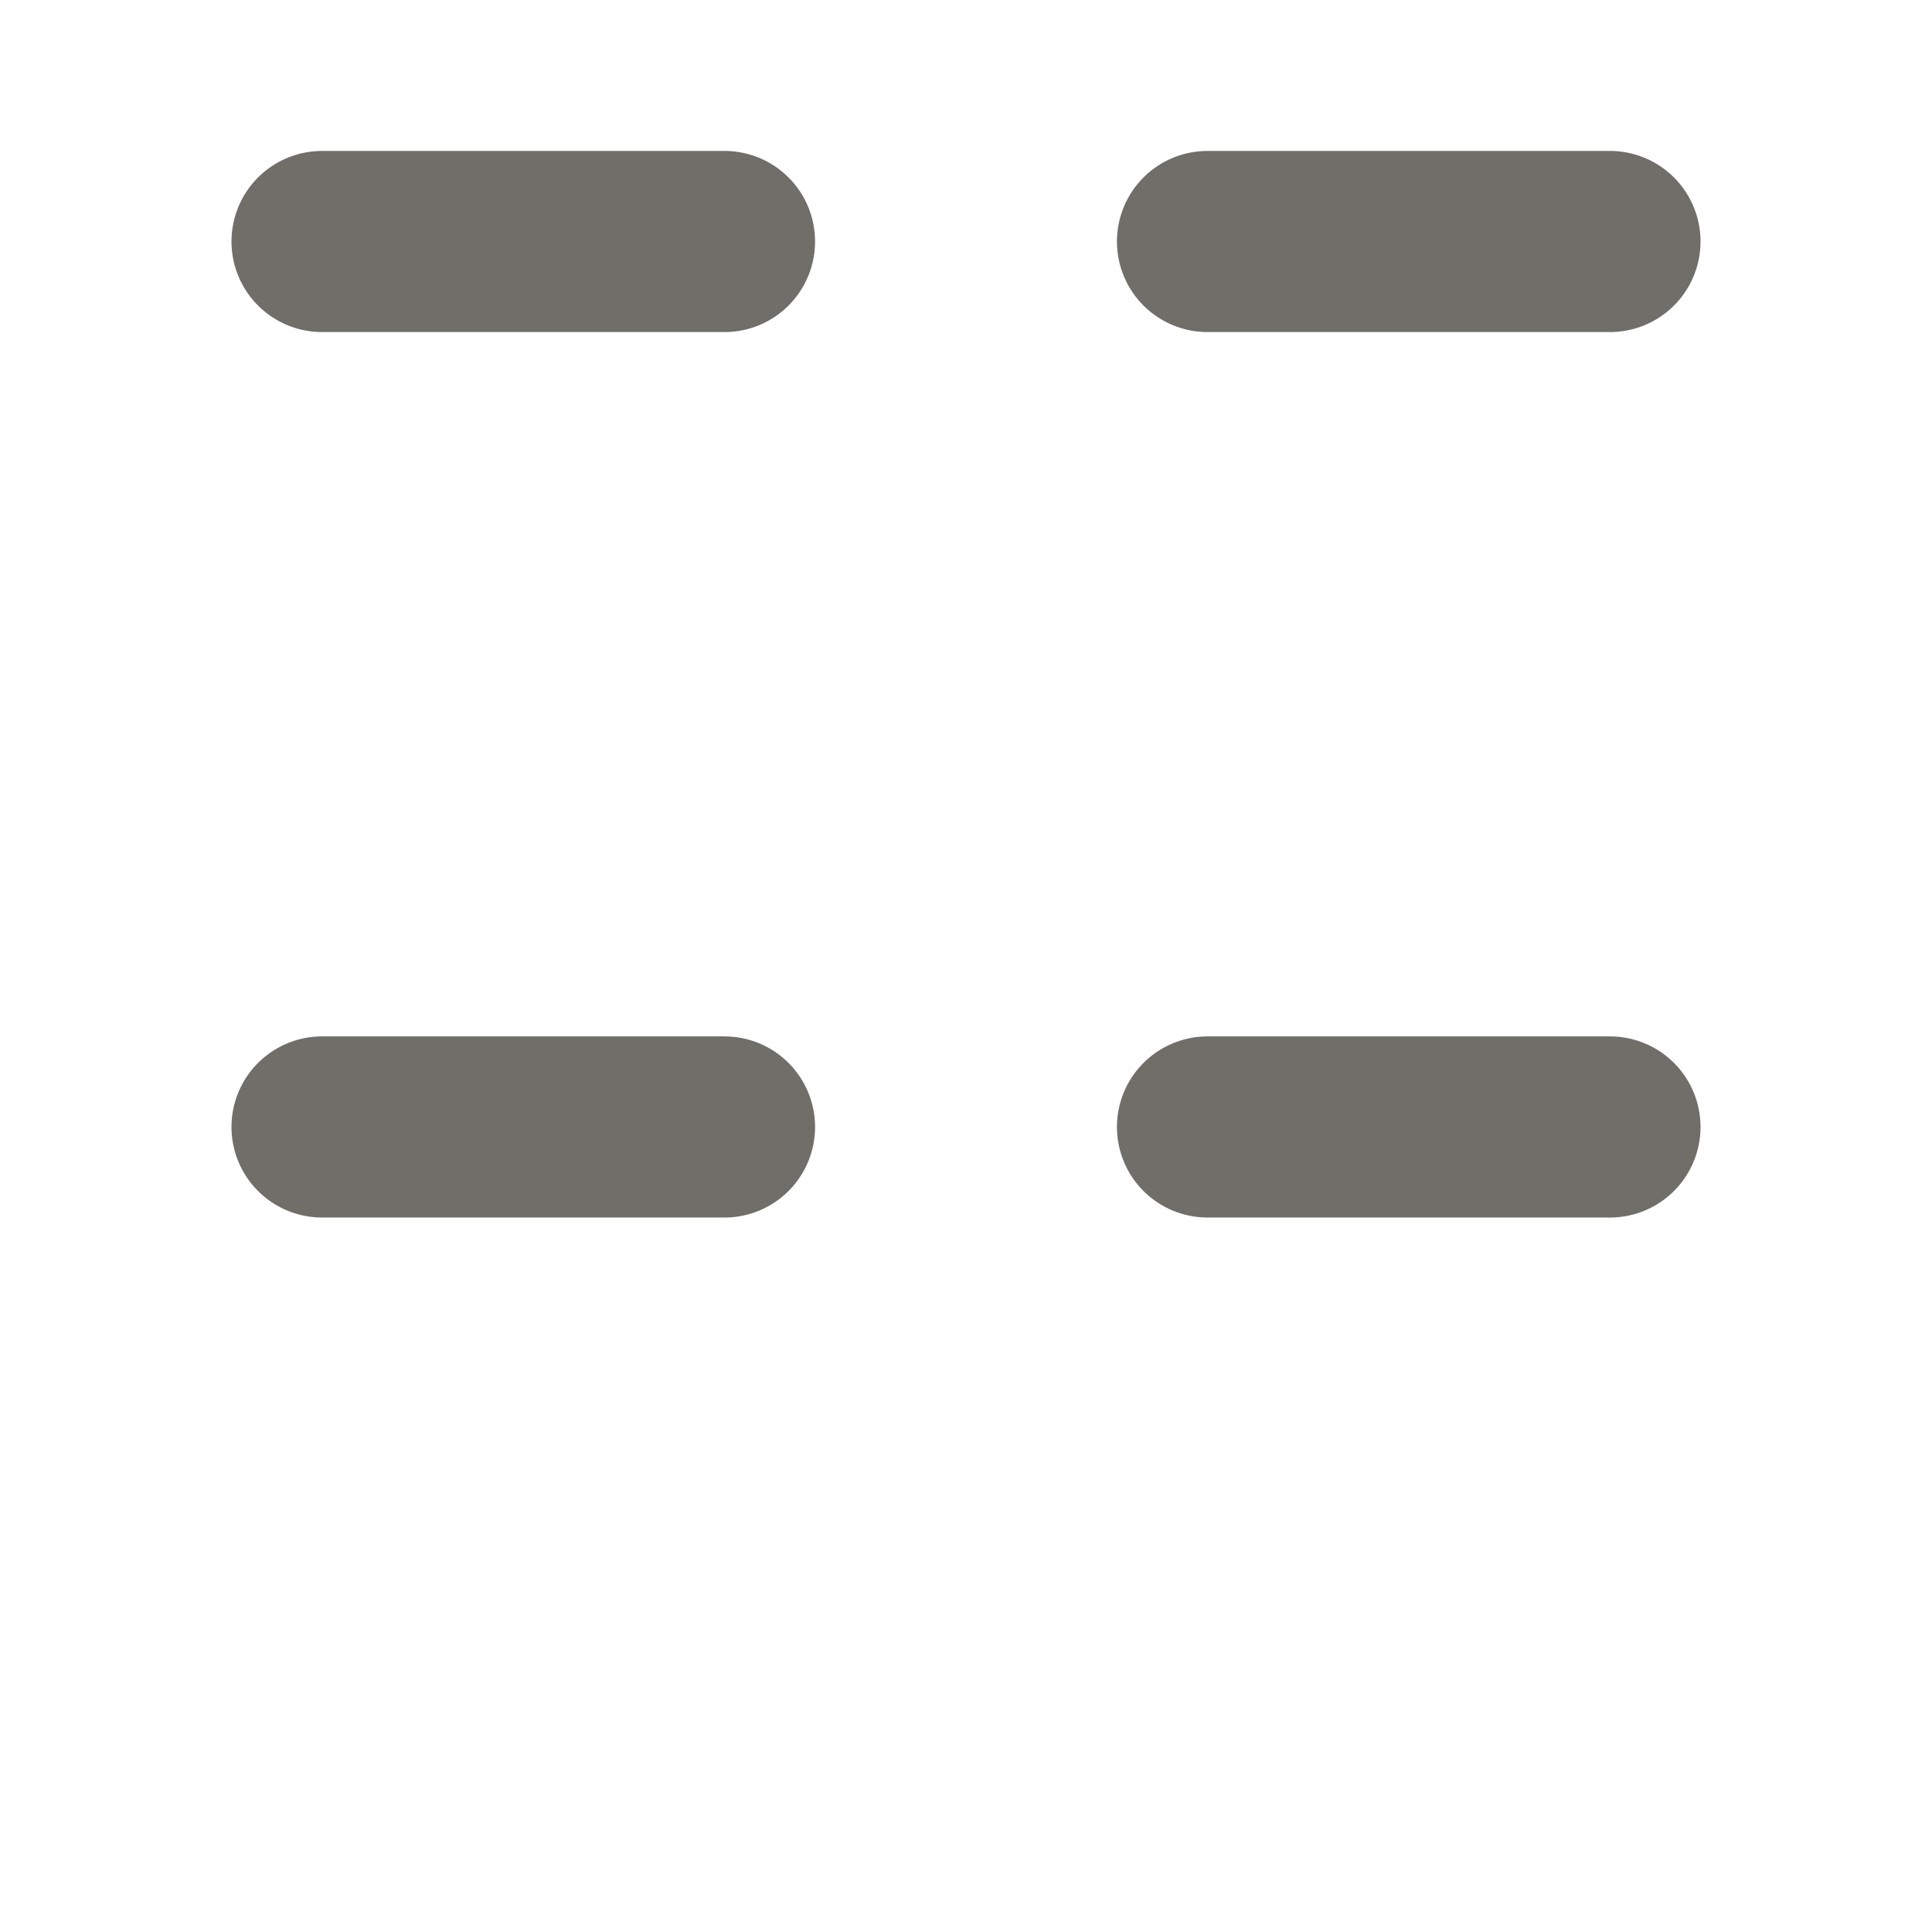
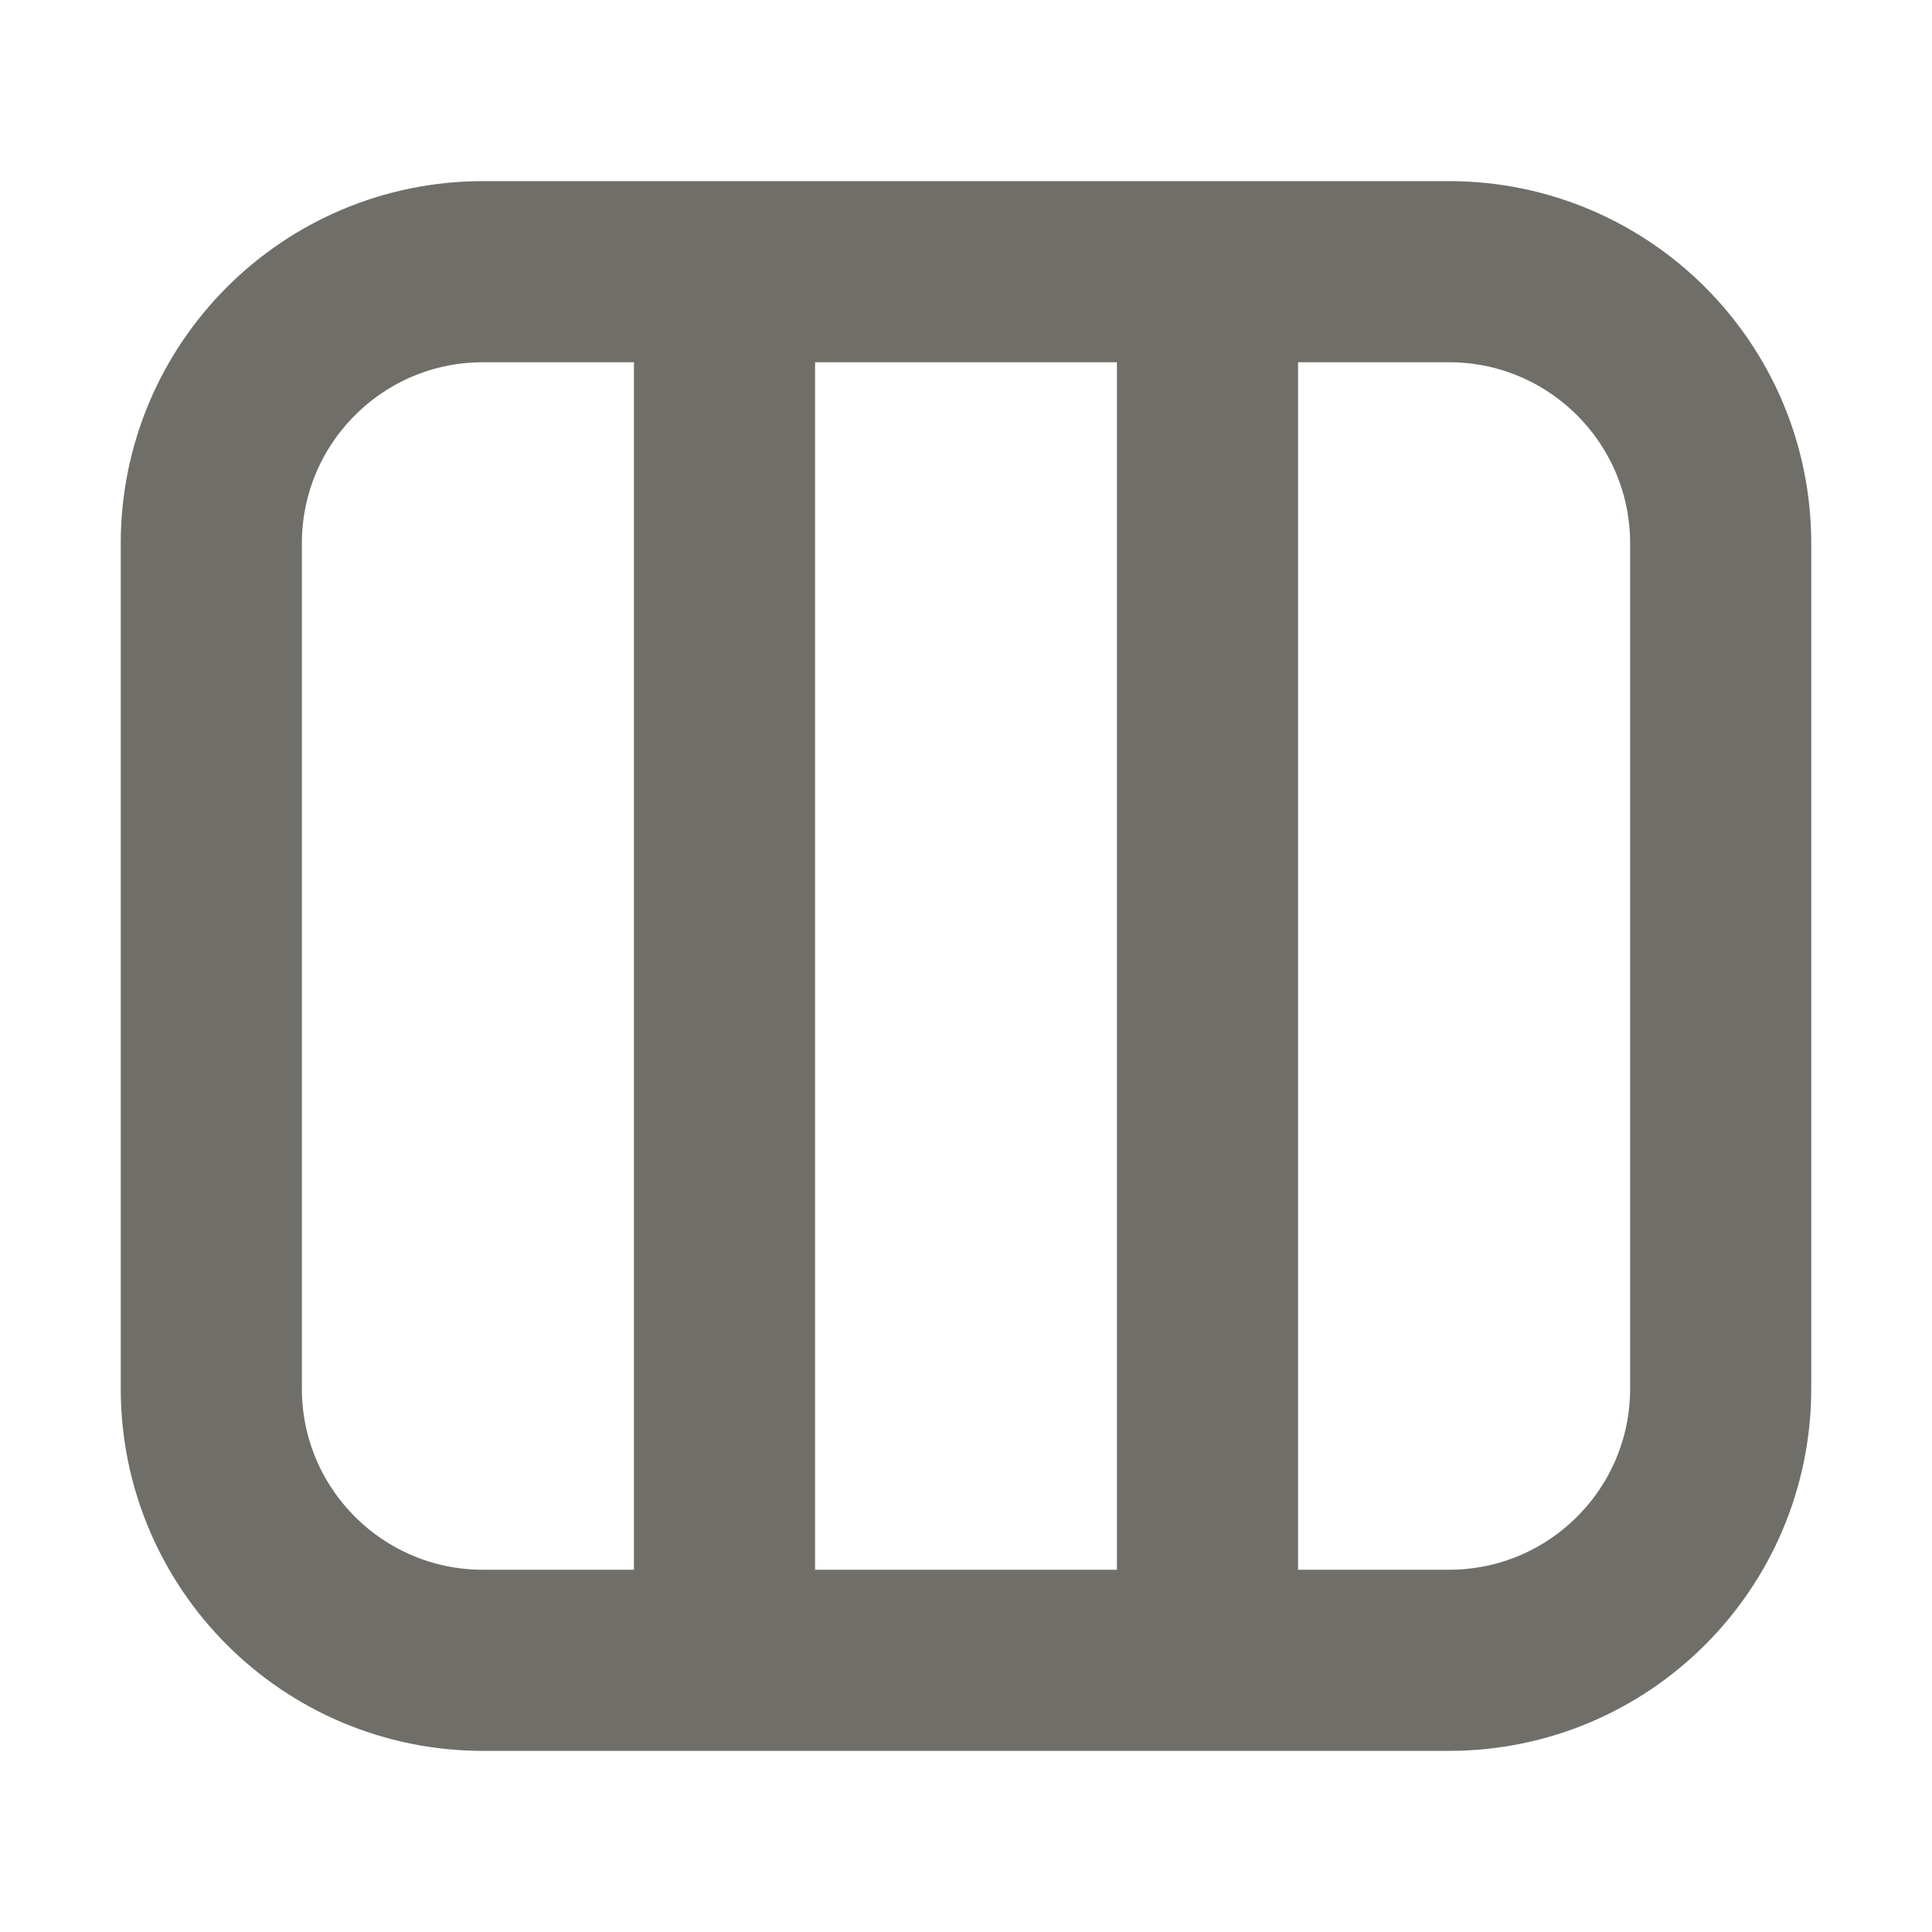
<svg xmlns="http://www.w3.org/2000/svg" width="16" height="16" viewBox="0 0 16 16" fill="none">
-   <path d="M6 2H2.667#706E692.298 2 2 2.298 2 2.667V6#706E692 6.368 2.298 6.667 2.667 6.667H6#706E696.368 6.667 6.667 6.368 6.667 6V2.667#706E696.667 2.298 6.368 2 6 2Z" stroke="#706E69" stroke-width="1.5" stroke-linecap="round" />
-   <path d="M13.333 2H10#706E699.632 2 9.333 2.298 9.333 2.667V6#706E699.333 6.368 9.632 6.667 10 6.667H13.333#706E6913.702 6.667 14 6.368 14 6V2.667#706E6914 2.298 13.701 2 13.333 2Z" stroke="#706E69" stroke-width="1.5" stroke-linecap="round" />
-   <path d="M13.333 9.333H10#706E699.632 9.333 9.333 9.632 9.333 10V13.333#706E699.333 13.701 9.632 14 10 14H13.333#706E6913.702 14 14 13.701 14 13.333V10#706E6914 9.632 13.701 9.333 13.333 9.333Z" stroke="#706E69" stroke-width="1.5" stroke-linecap="round" />
-   <path d="M6 9.333H2.667#706E692.298 9.333 2 9.632 2 10V13.333#706E692 13.701 2.298 14 2.667 14H6#706E696.368 14 6.667 13.701 6.667 13.333V10#706E696.667 9.632 6.368 9.333 6 9.333Z" stroke="#706E69" stroke-width="1.5" stroke-linecap="round" />
+   <rect x="1.75" y="2.25" width="12.5" height="11.5" rx="2.25" stroke="#706E69" stroke-width="1.5" />
+   <path d="M6 2.25V13.75M10 2.25V13.75" stroke="#706E69" stroke-width="1.5" />
</svg>
